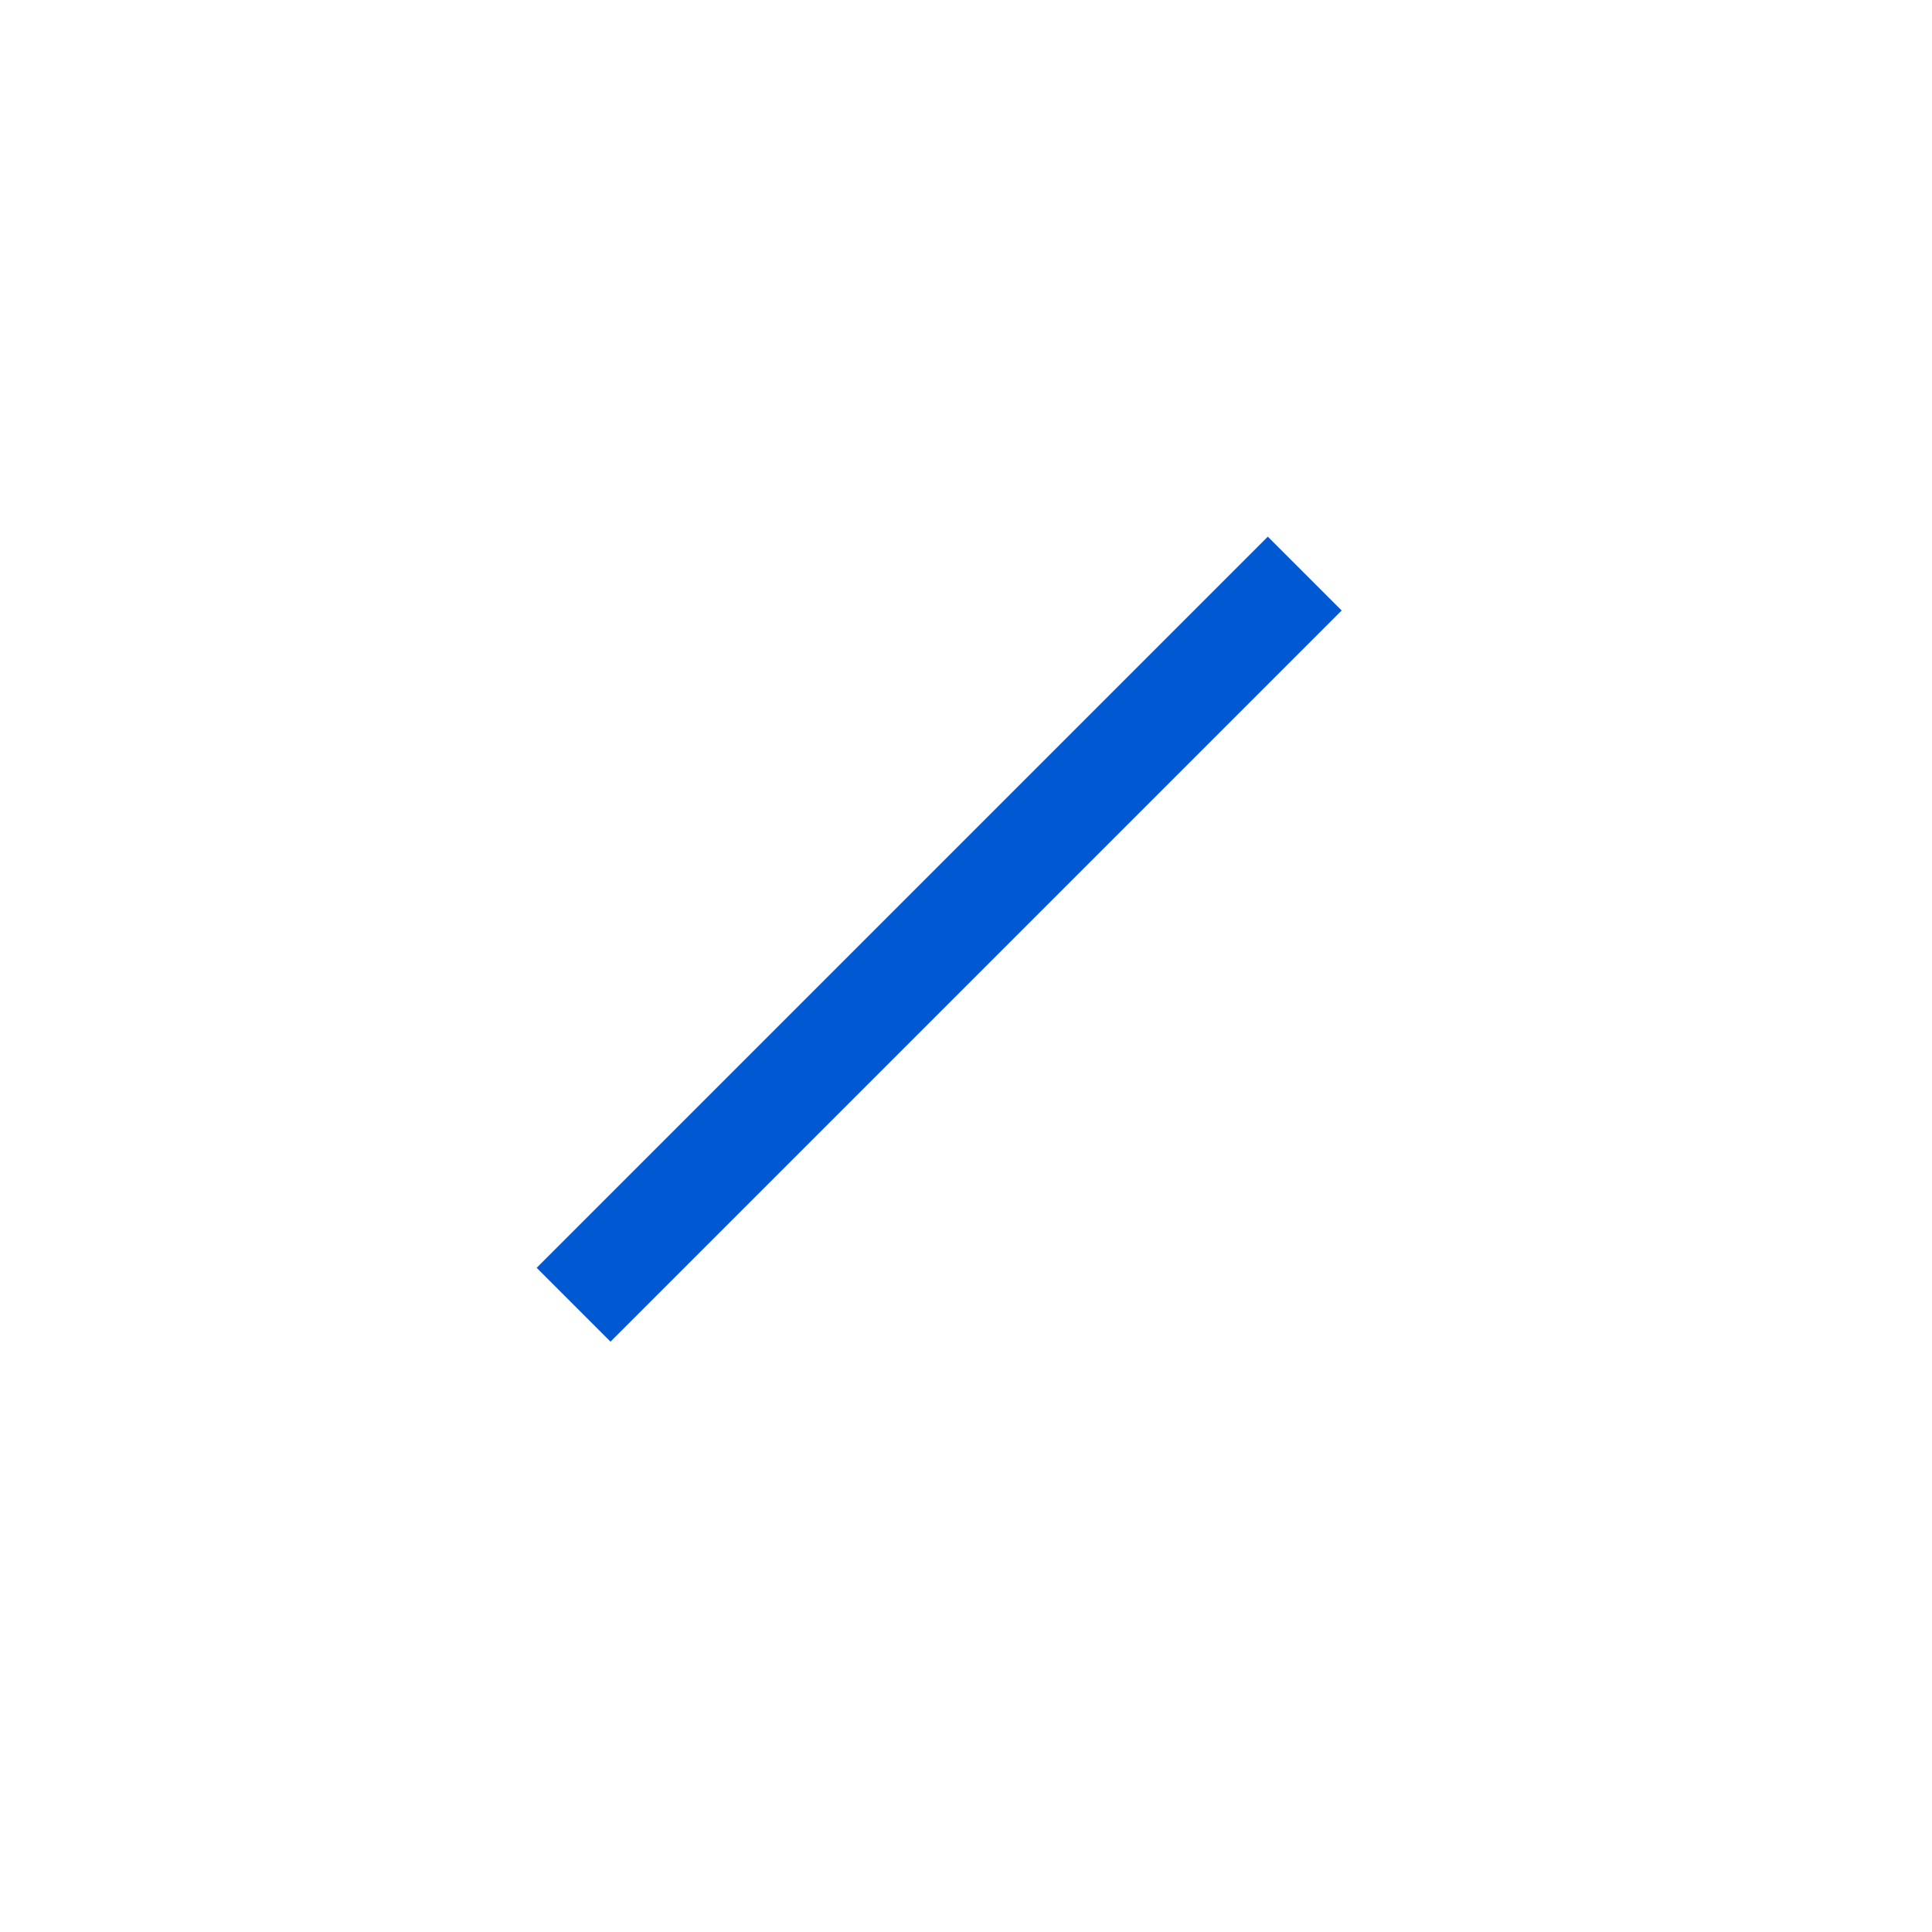
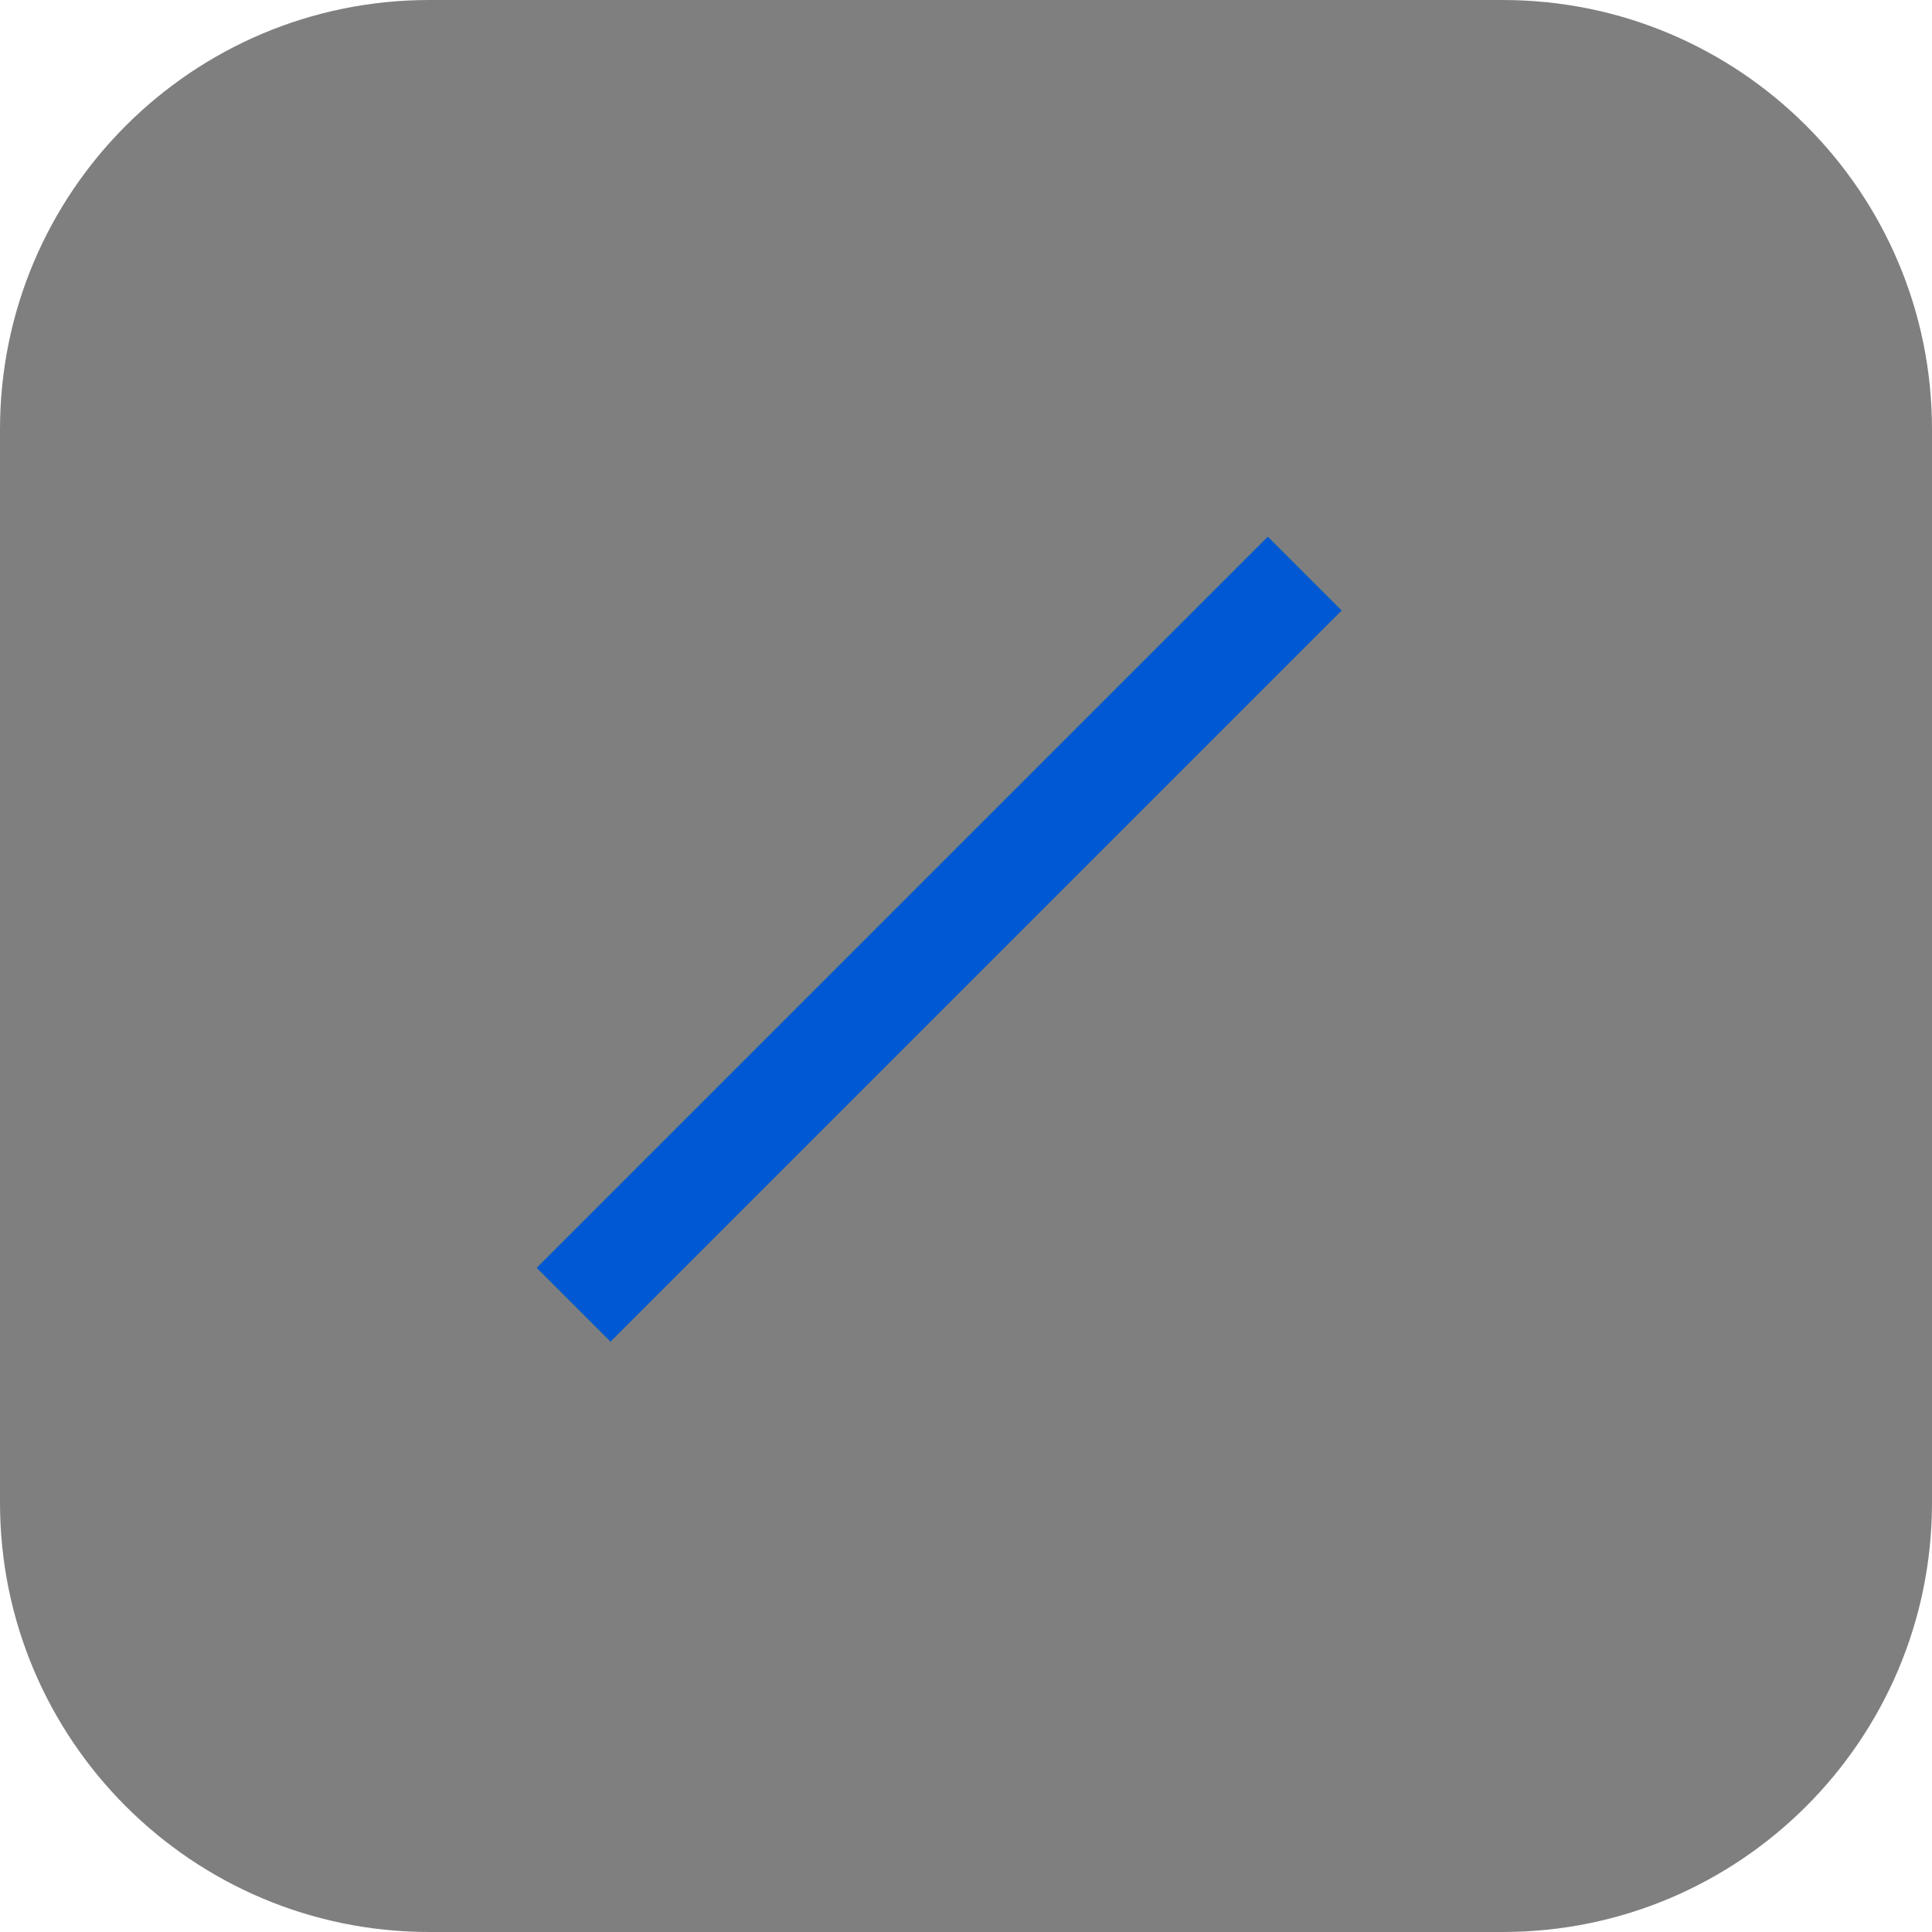
<svg xmlns="http://www.w3.org/2000/svg" width="36px" height="36px" viewBox="0 0 36 36" version="1.1">
-   <g id="深色主题备份" stroke="none" stroke-width="1" fill="none" fill-rule="evenodd">
-     <g id="btn状态" transform="translate(-816, -187)" fill="#0059D2">
+   <g id="深色主题" stroke="none" stroke-width="1" fill="none" fill-rule="evenodd">
+     <g id="btn状态" transform="translate(-816, -187)">
      <g id="编组-6" transform="translate(772, 187)">
        <g id="line-tool_press" transform="translate(44, 0)">
-           <g id="arrow" transform="translate(10, 10)">
+           <rect id="占位" fill-opacity="0.5" fill="#000000" x="0" y="0" width="36" height="36" rx="8" />
+           <g id="arrow" transform="translate(10, 10)" fill="#0059D2">
            <polygon id="Line" points="1.376 15 15 1.376 13.624 0 0 13.624" />
          </g>
        </g>
      </g>
    </g>
  </g>
</svg>
